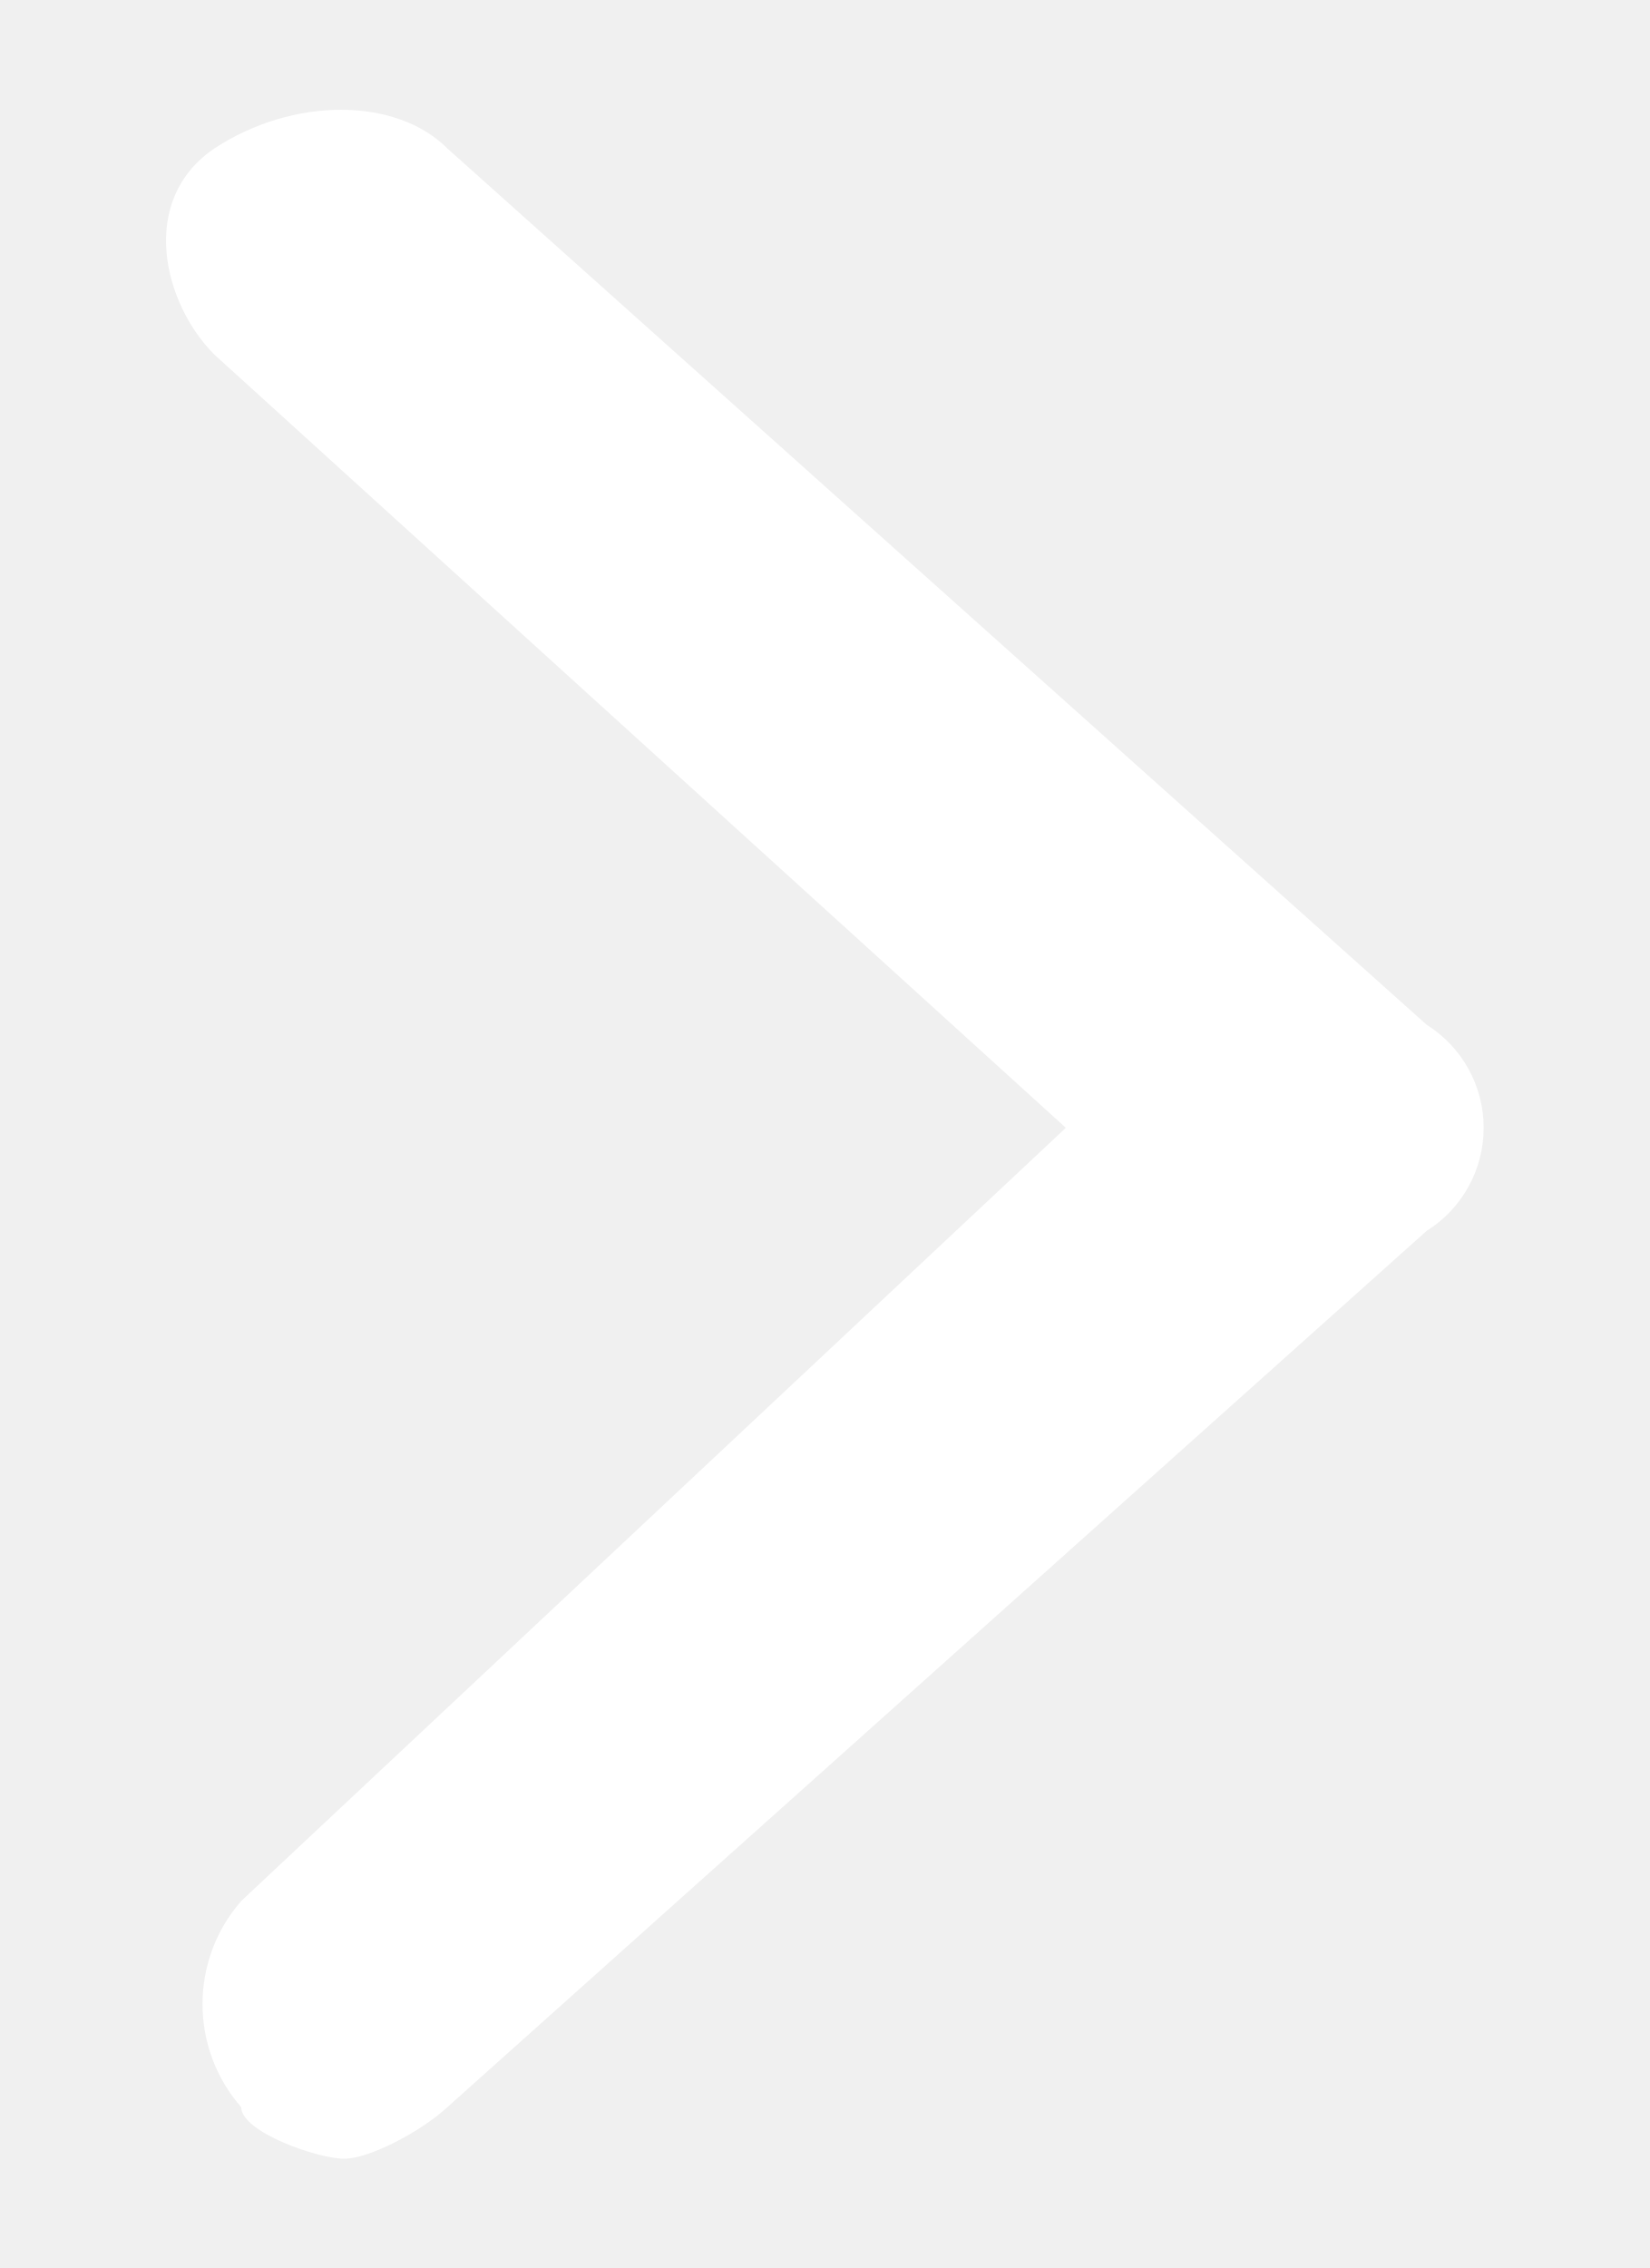
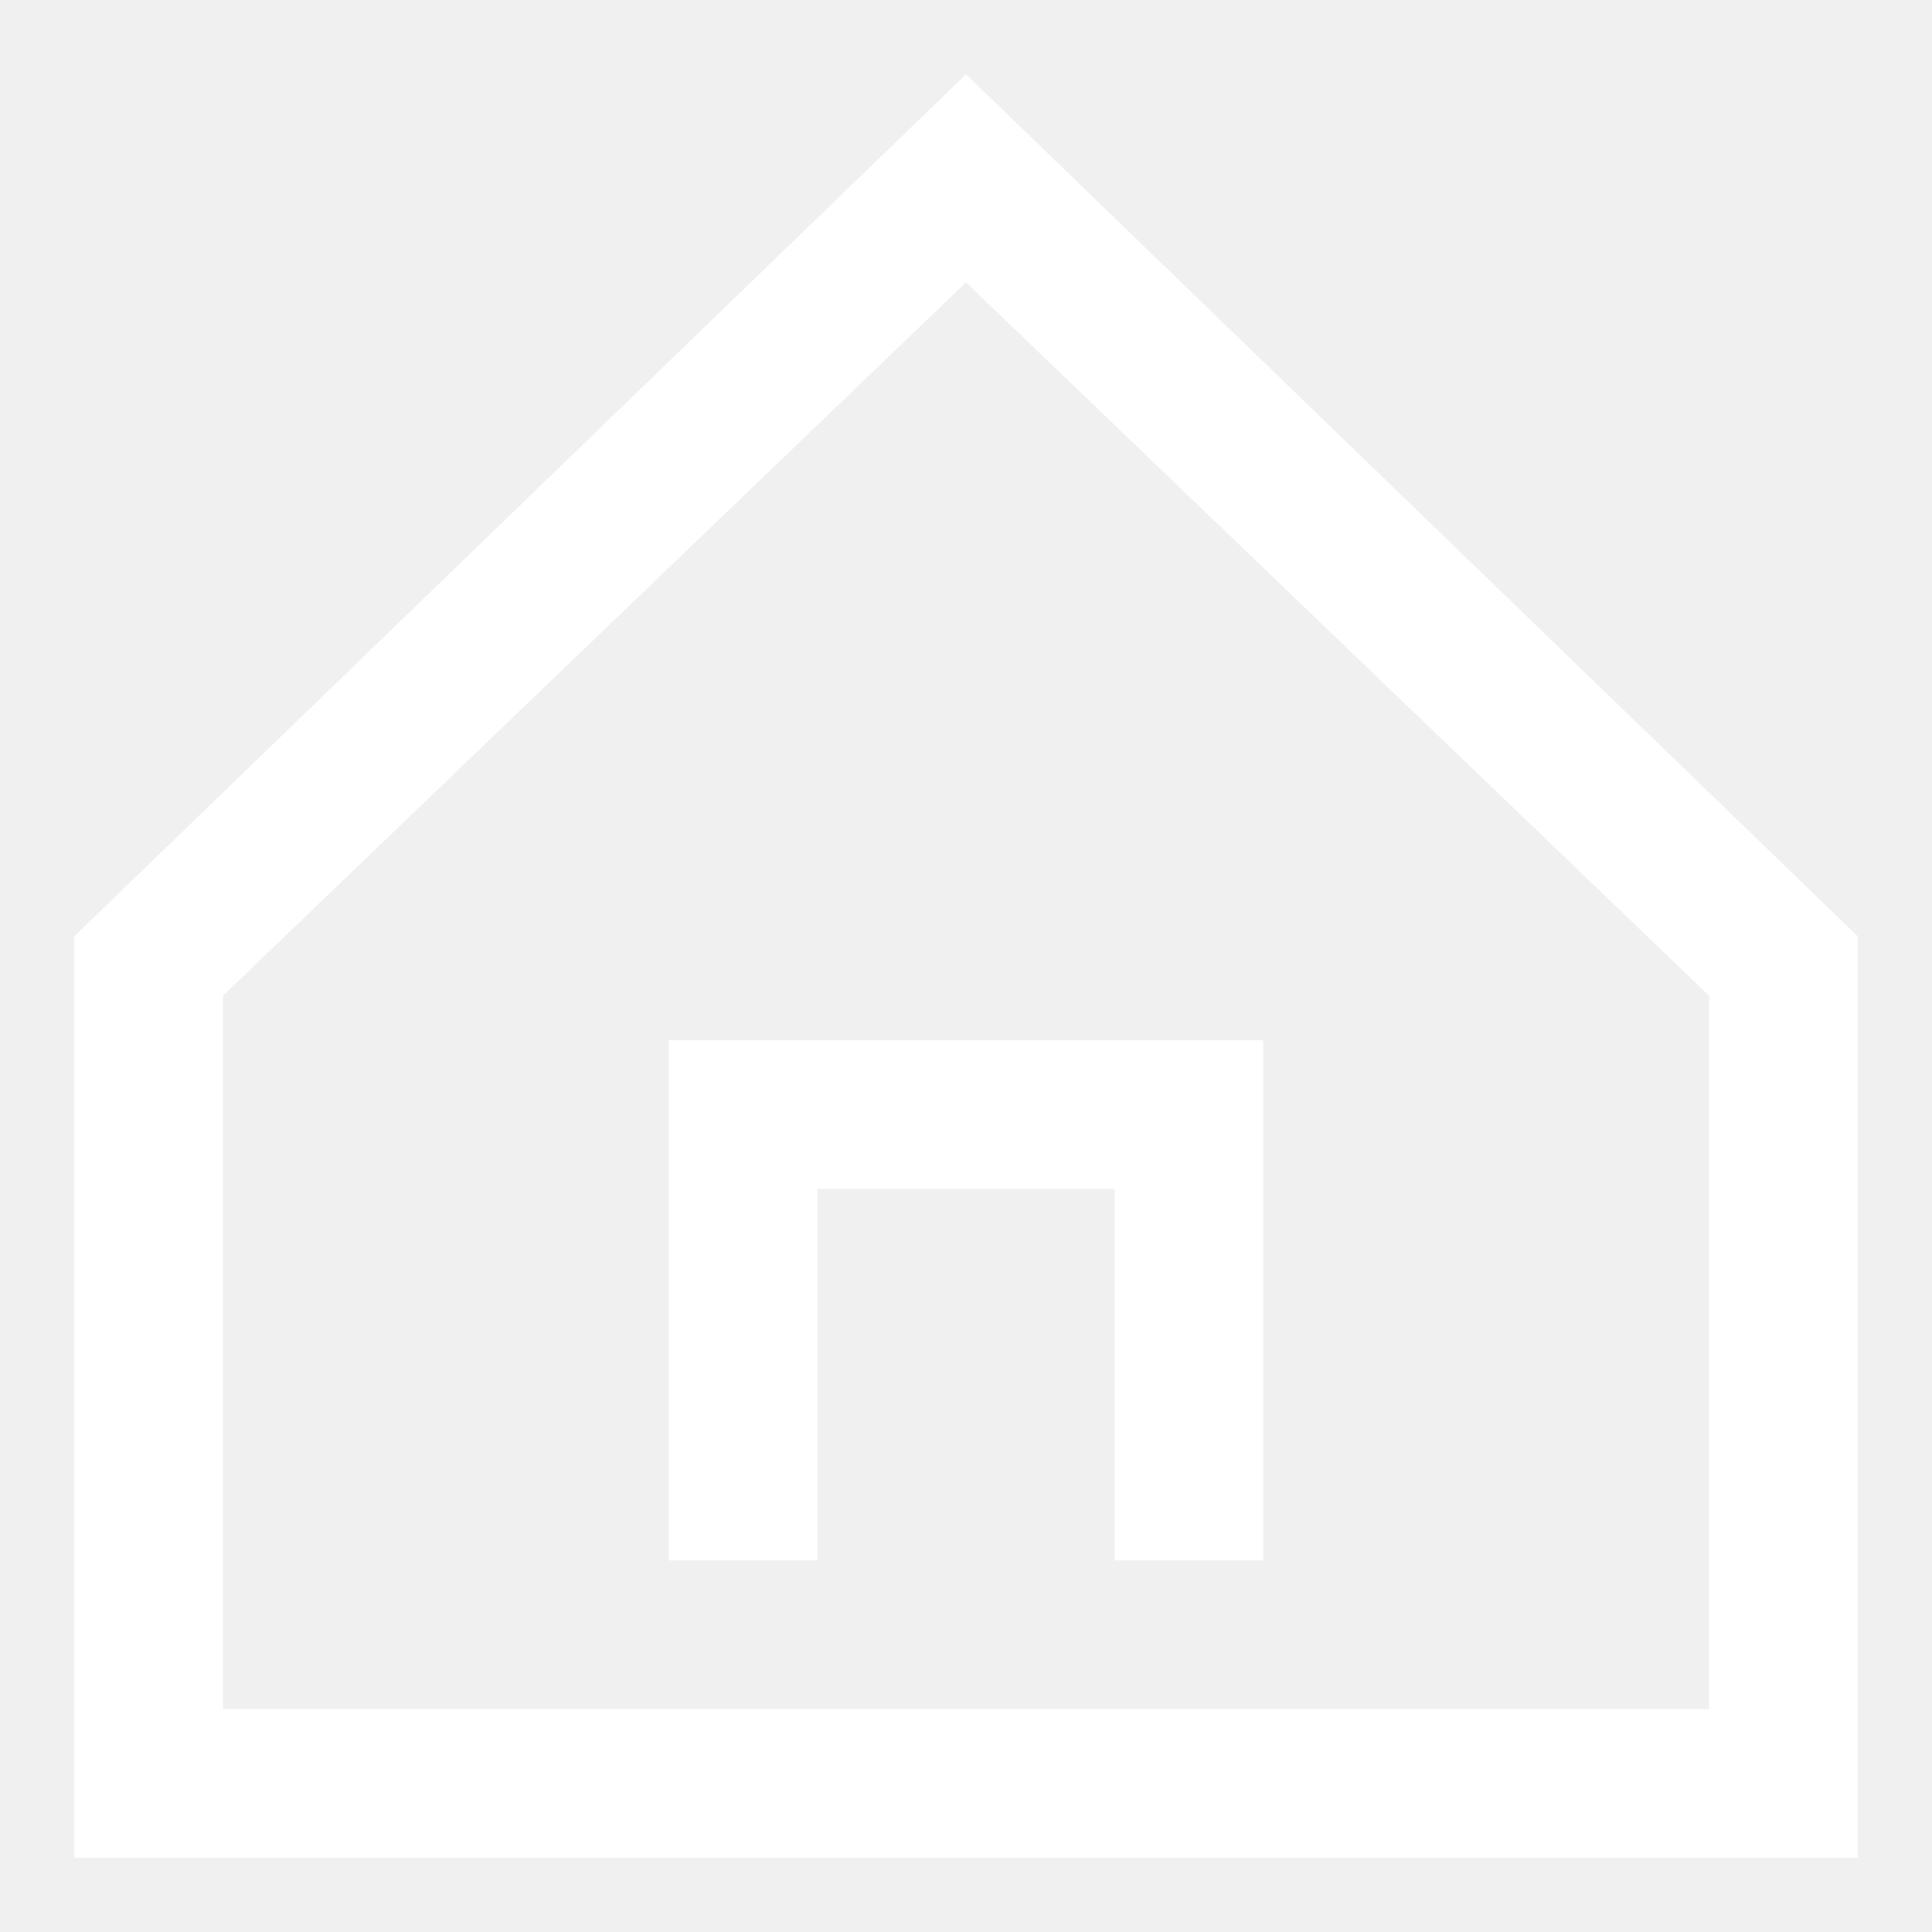
- <svg xmlns="http://www.w3.org/2000/svg" width="8" height="11" fill="none" viewBox="0 0 8 11">
-   <path fill="#fff" d="M6.92 4.97 2.17.72c-.25-.25-.75-.25-1.13 0-.37.25-.25.75 0 1l4.13 3.75-4 3.75a.76.76 0 0 0 0 1c0 .12.37.25.5.25.12 0 .37-.13.5-.25l4.75-4.25a.59.59 0 0 0 0-1Z" />
+ <svg xmlns="http://www.w3.org/2000/svg" width="13" height="13" viewBox="0 0 13 13" fill="none">
+   <path d="M6.5 0.5L0.5 6.3V12.5H12.5V6.3L6.5 0.5ZM11.5 11.5H1.5V6.7L6.5 1.9L11.5 6.7V11.5Z" fill="white" />
+   <path d="M4.5 10.5H5.5V8H7.5V10.5H8.5V7H4.5V10.5Z" fill="white" />
</svg>
